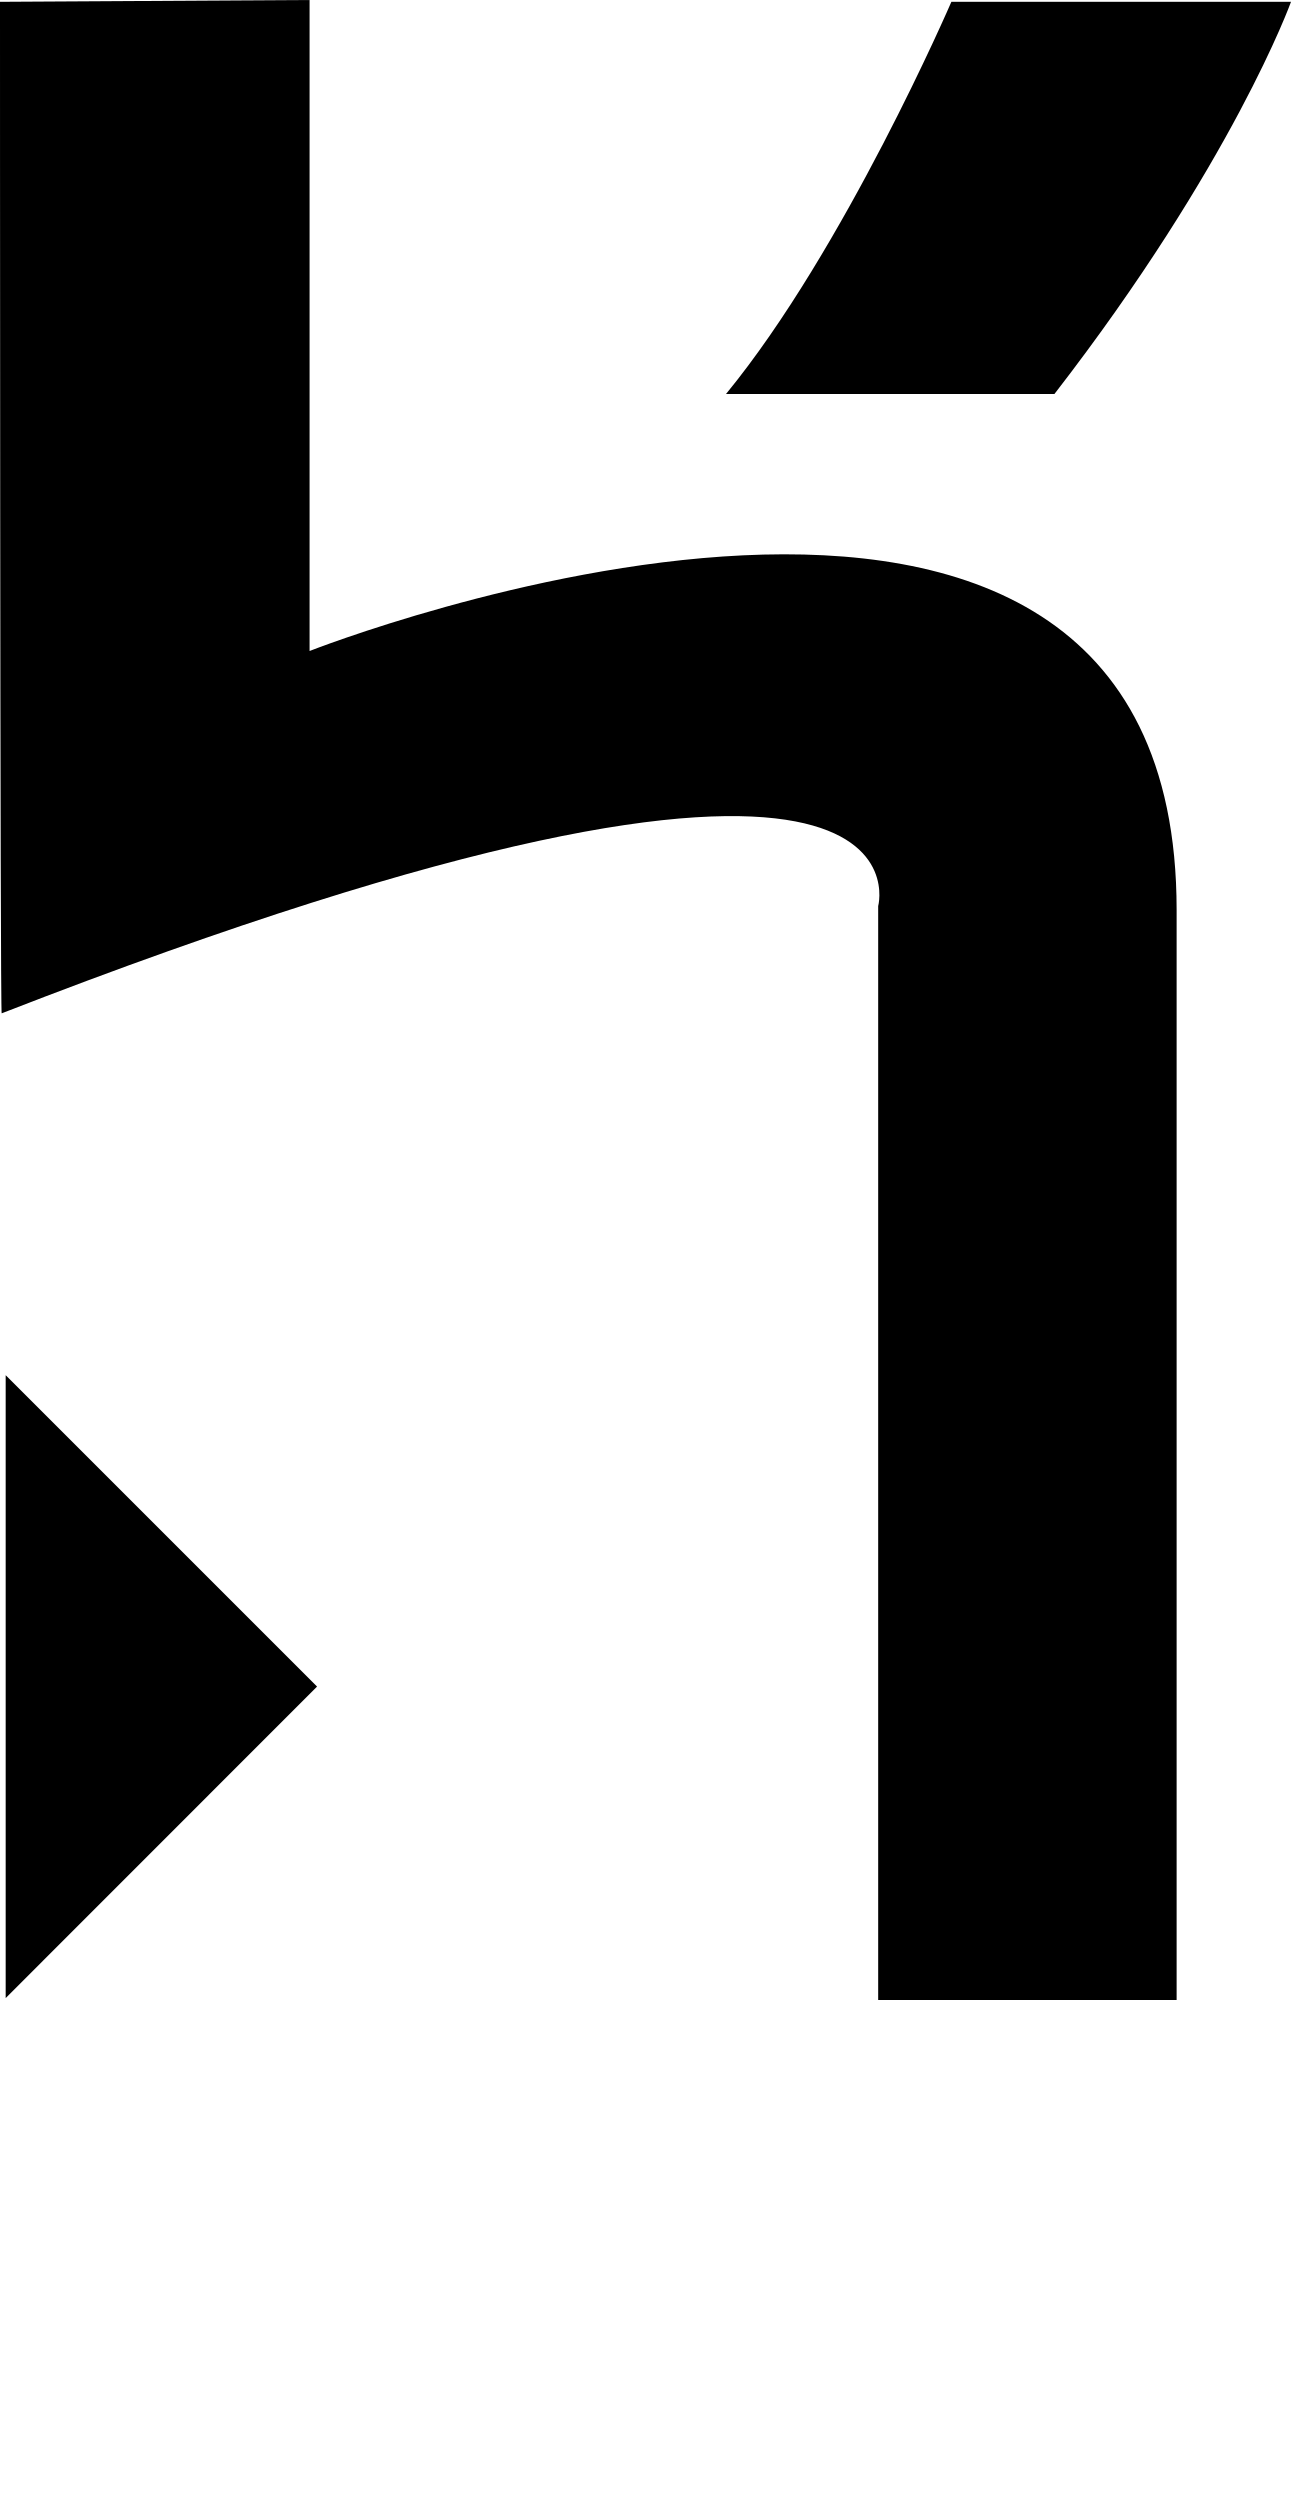
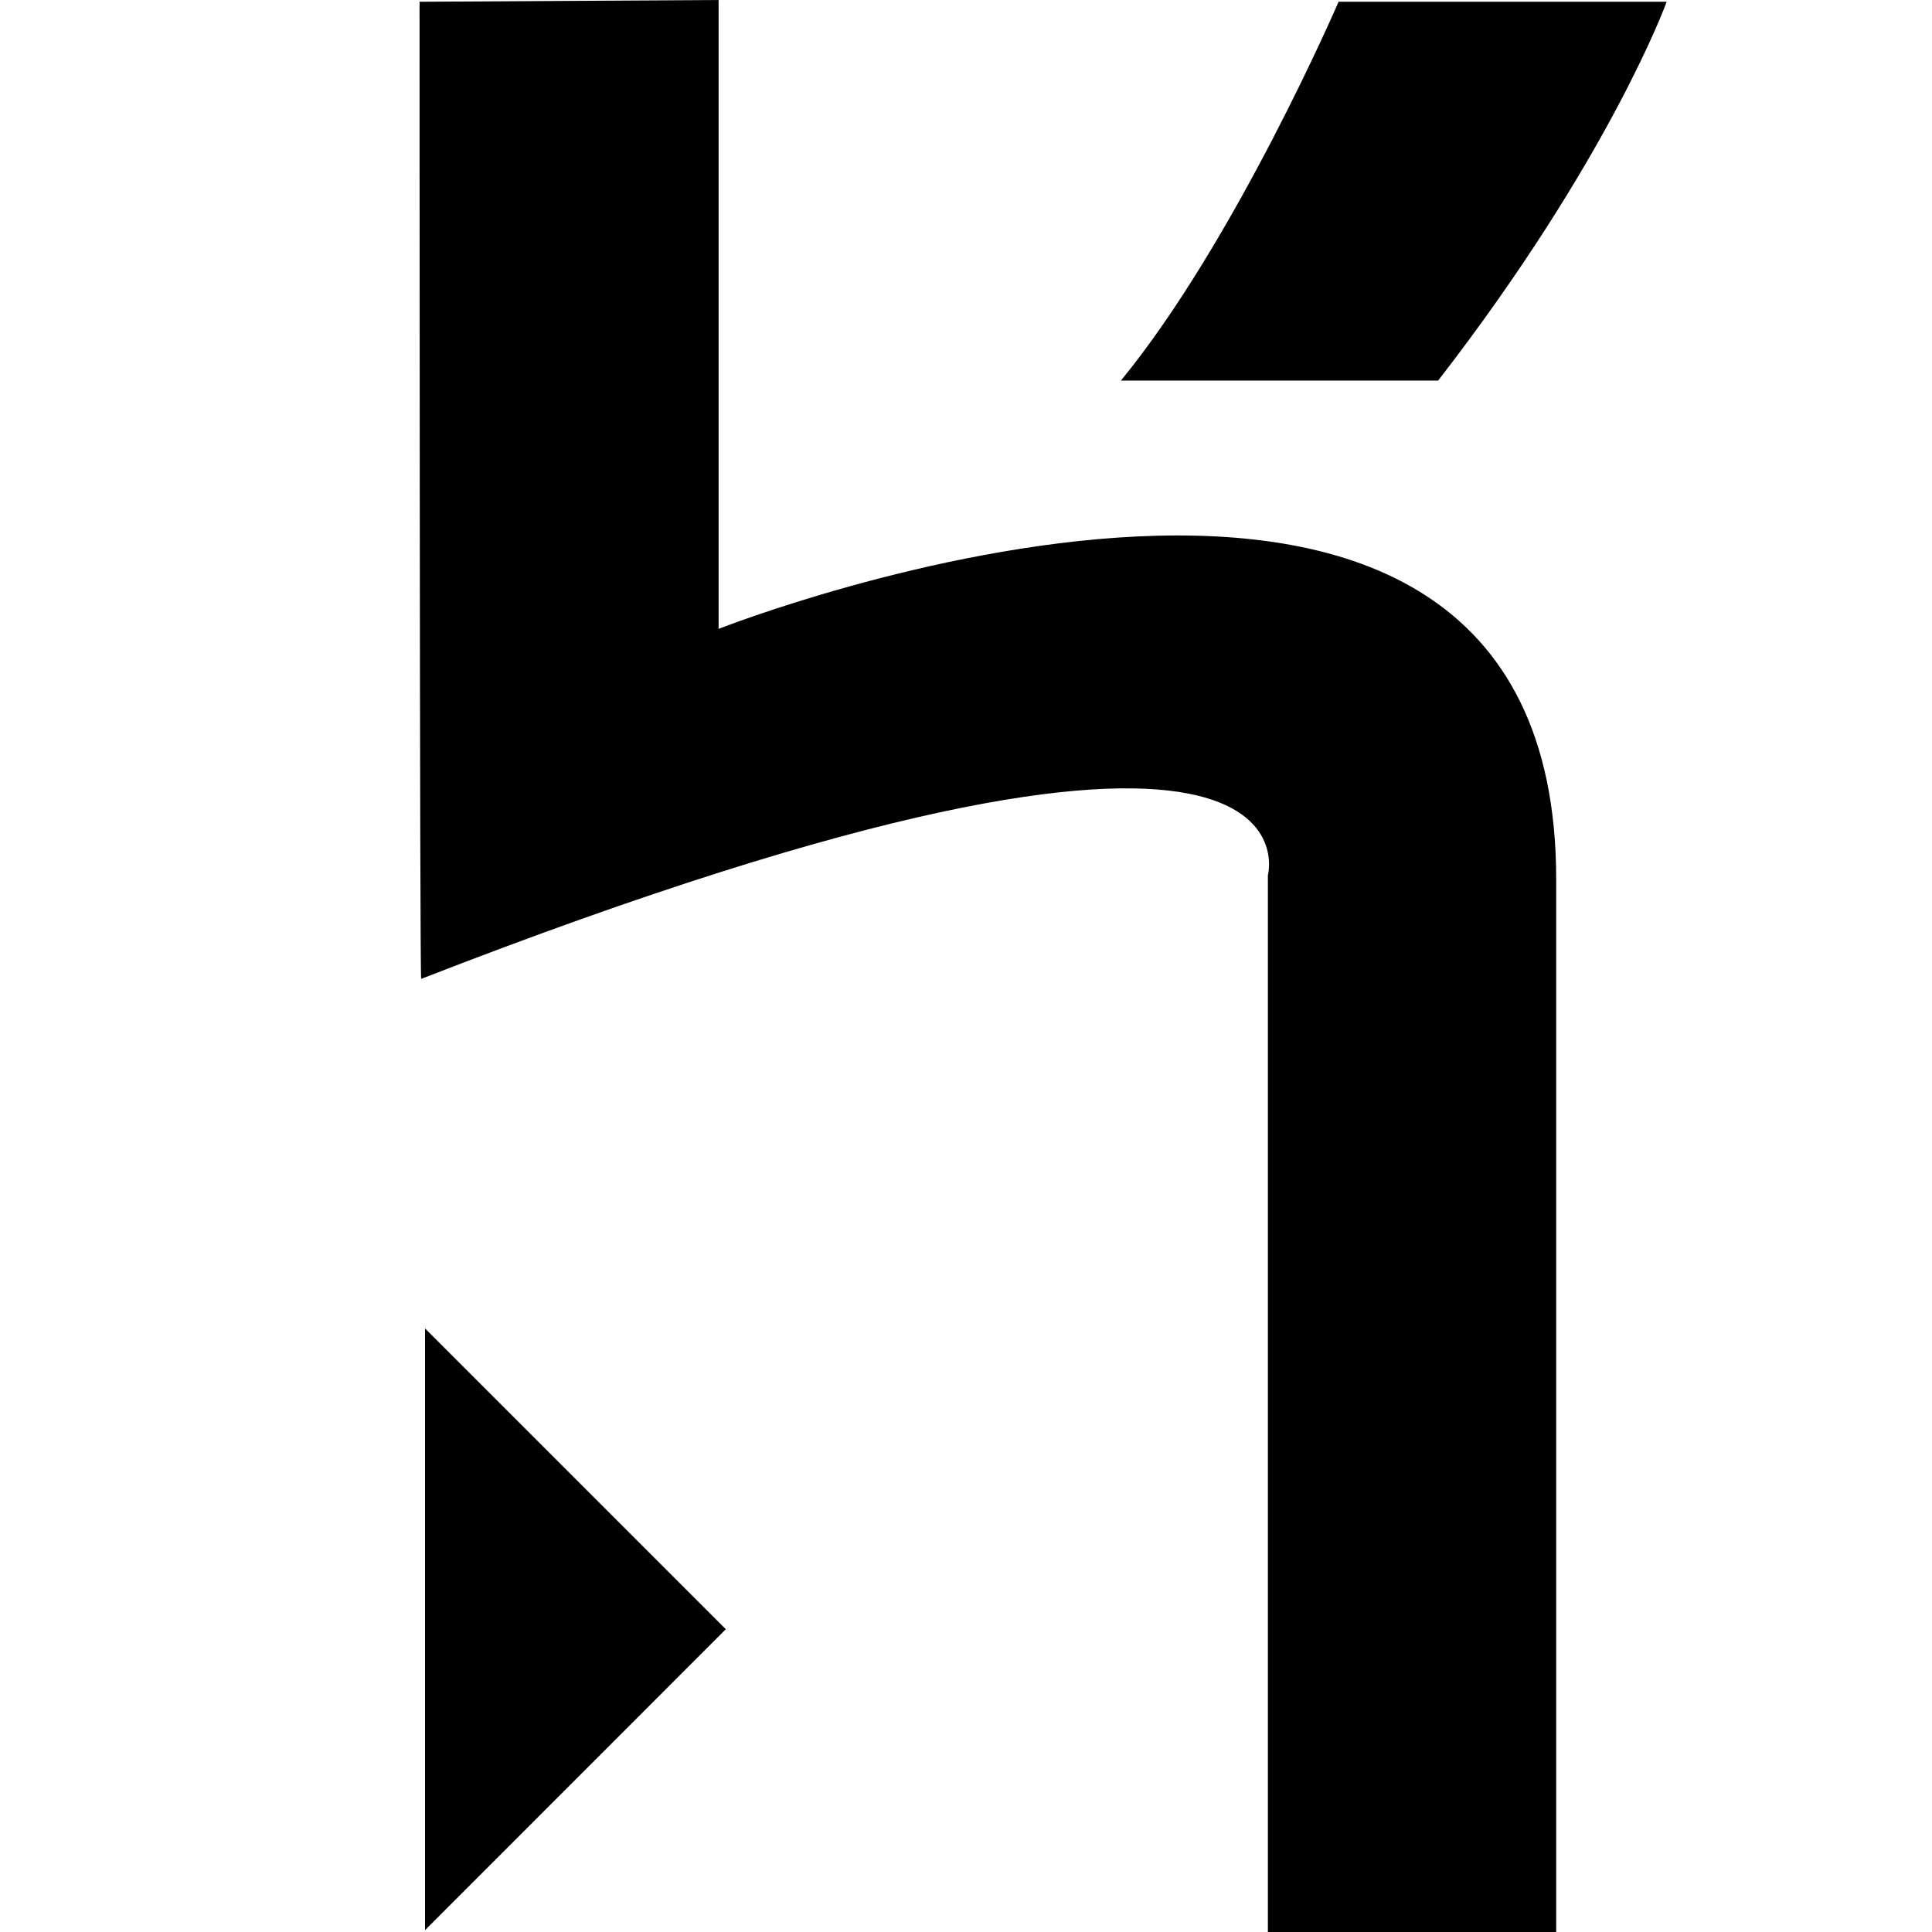
- <svg xmlns="http://www.w3.org/2000/svg" xml:space="preserve" version="1.1" viewBox="0 0 51.64 100">
-   <path fill="#000" d="m0.227,79.923,0-24.915l12.455,12.455-12.455,12.46z" />
-   <path fill="#000" d="m42.177,15.759-13.136,0c4.742-5.778,9.014-15.686,9.014-15.686h13.585s-2.324,6.459-9.463,15.687" />
-   <path fill="#000" d="m35.127,80,0-43.756s2.842-10.465-35.059,4.289c-0.068,0.184-0.068-40.46-0.068-40.46l12.383-0.073v26.04s34.682-13.658,34.682,10.358v43.602h-11.937z" />
+ <svg xmlns="http://www.w3.org/2000/svg" xml:space="preserve" version="1.1" viewBox="0 0 80 80" id="svg2" width="100%" height="100%">
+   <defs id="defs14" />
+   <path d="m 17.6,79.923 0,-24.915 12.455,12.455 -12.455,12.46 z" id="path4" style="fill:#000000" />
+   <path d="m 59.55,15.759 -13.136,0 c 4.742,-5.778 9.014,-15.686 9.014,-15.686 h 13.585 c 0,0 -2.324,6.459 -9.463,15.687" id="path6" style="fill:#000000" />
+   <path d="m 52.5,80 0,-43.756 c 0,0 2.842,-10.465 -35.059,4.289 -0.068,0.184 -0.068,-40.46 -0.068,-40.46 l 12.383,-0.073 v 26.04 c 0,0 34.682,-13.658 34.682,10.358 v 43.602 h -11.937 z" id="path8" style="fill:#000000" />
</svg>
